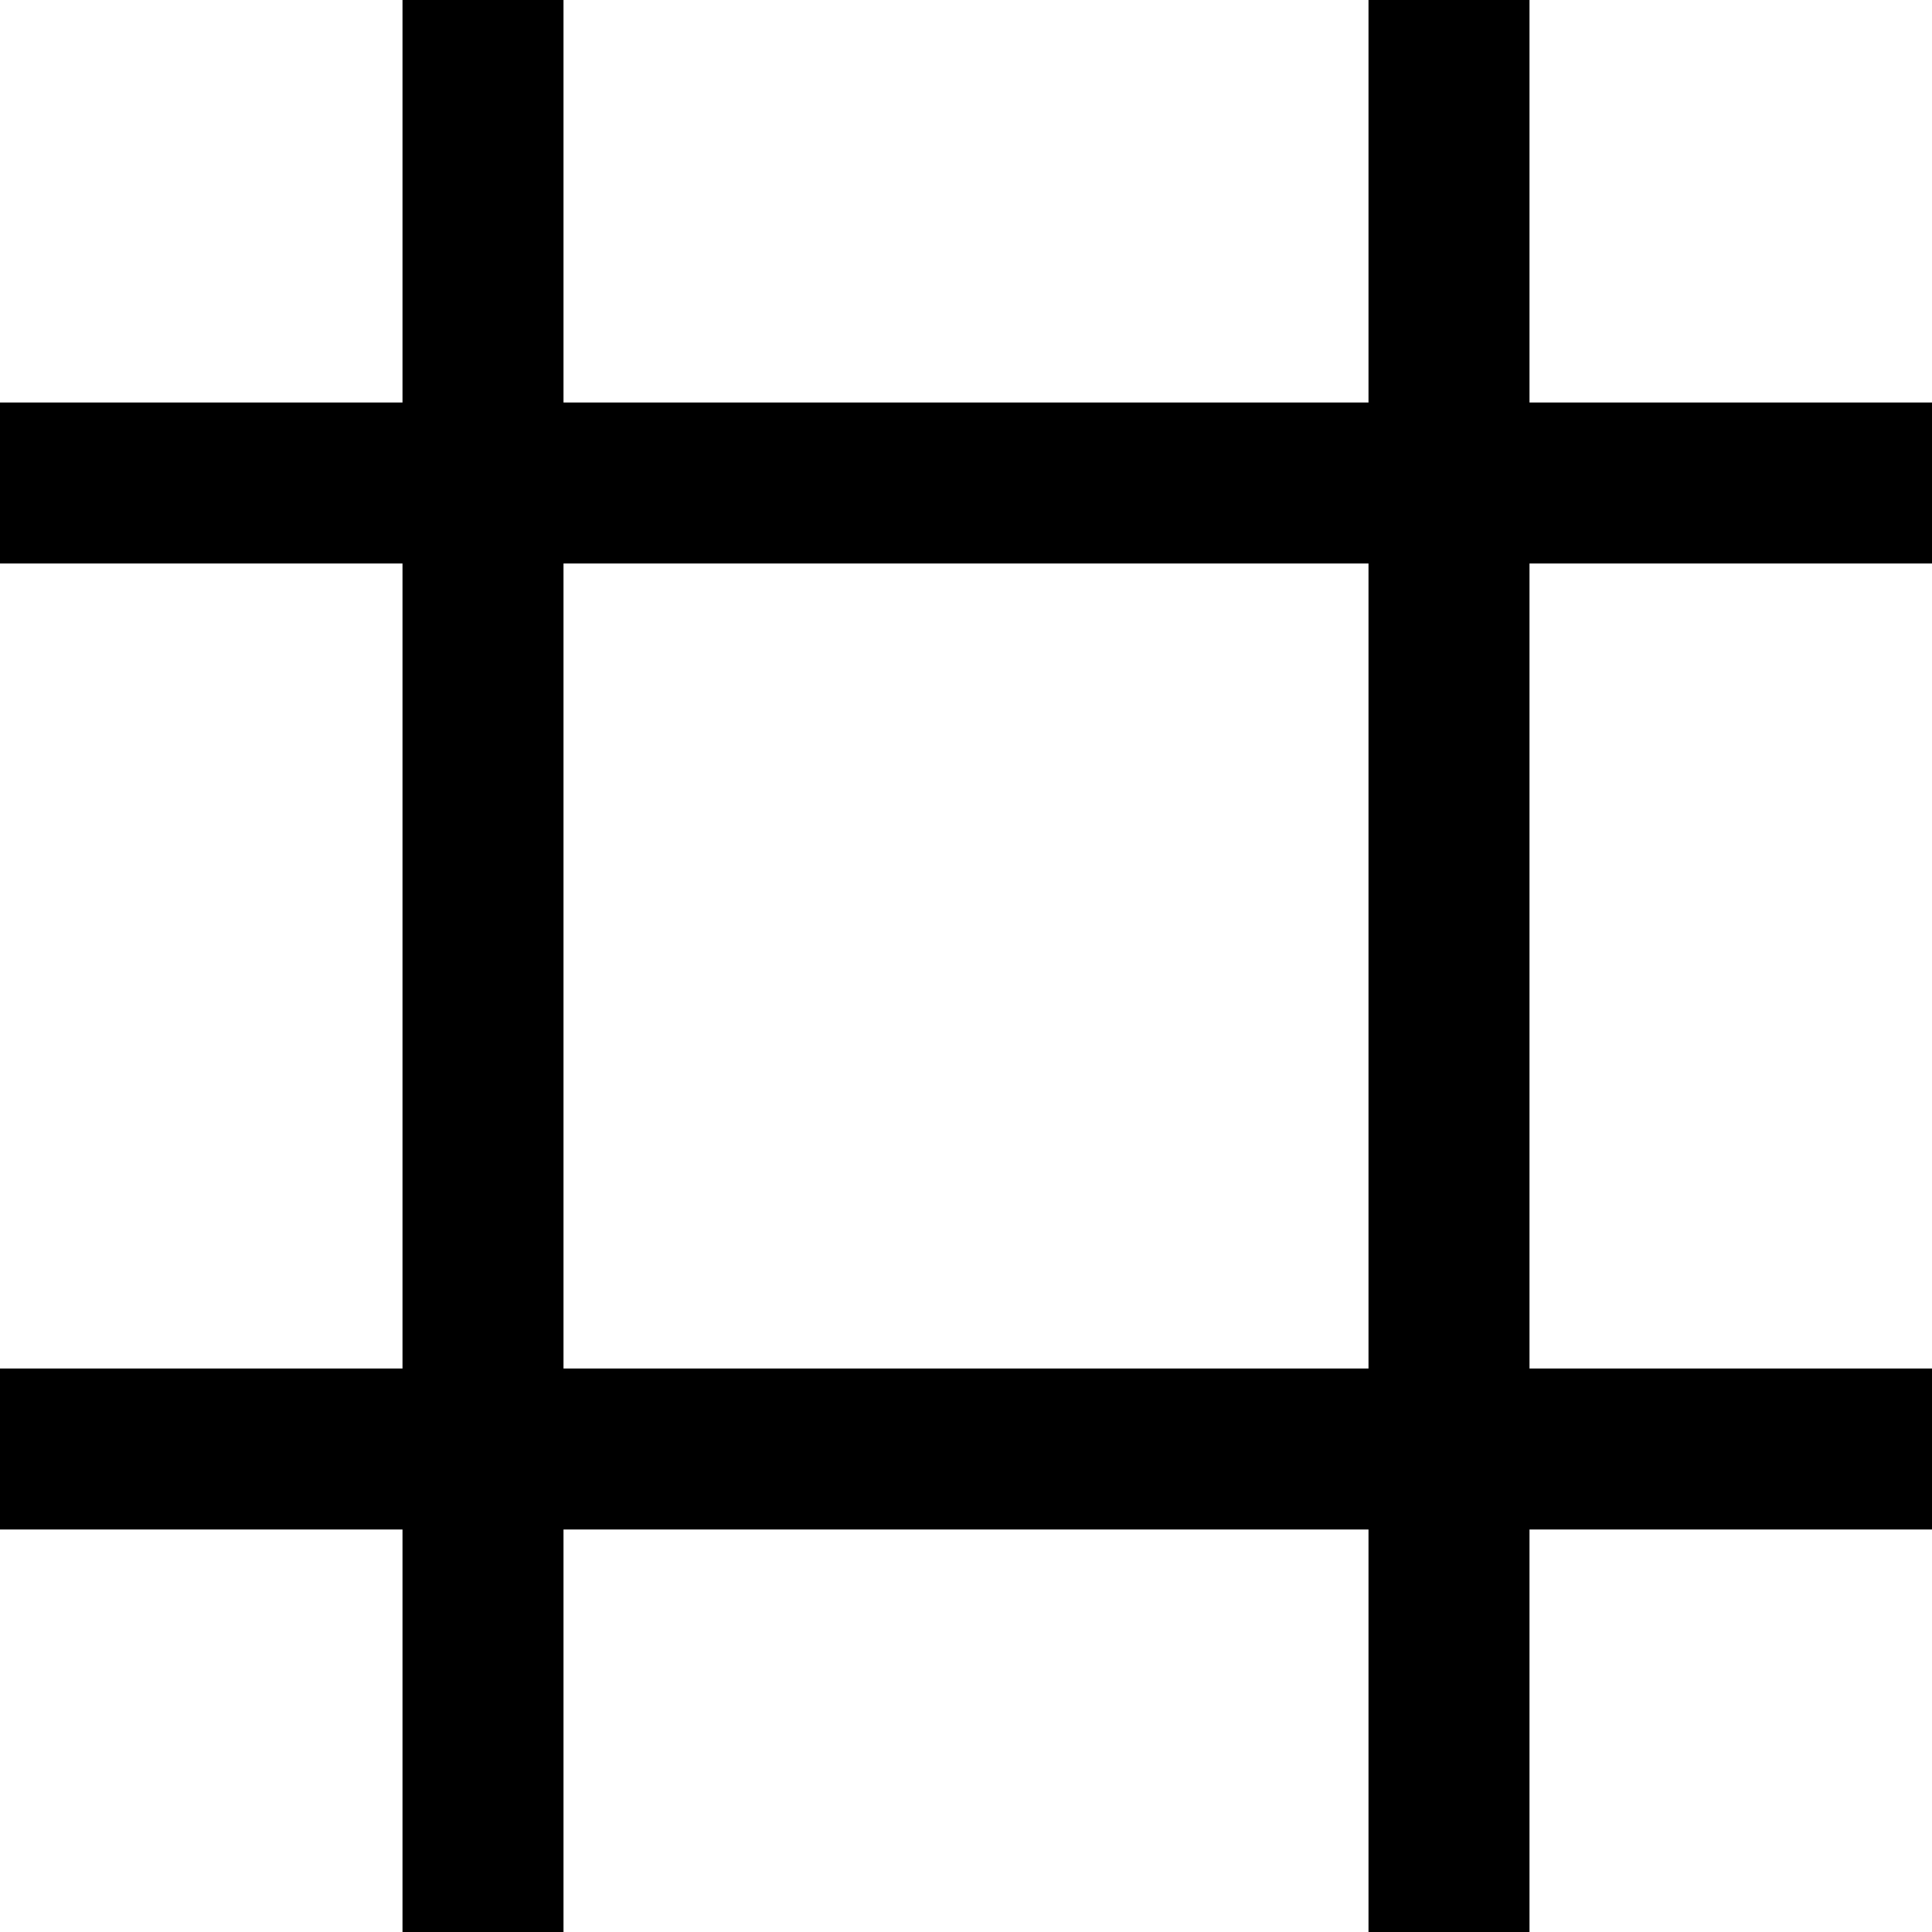
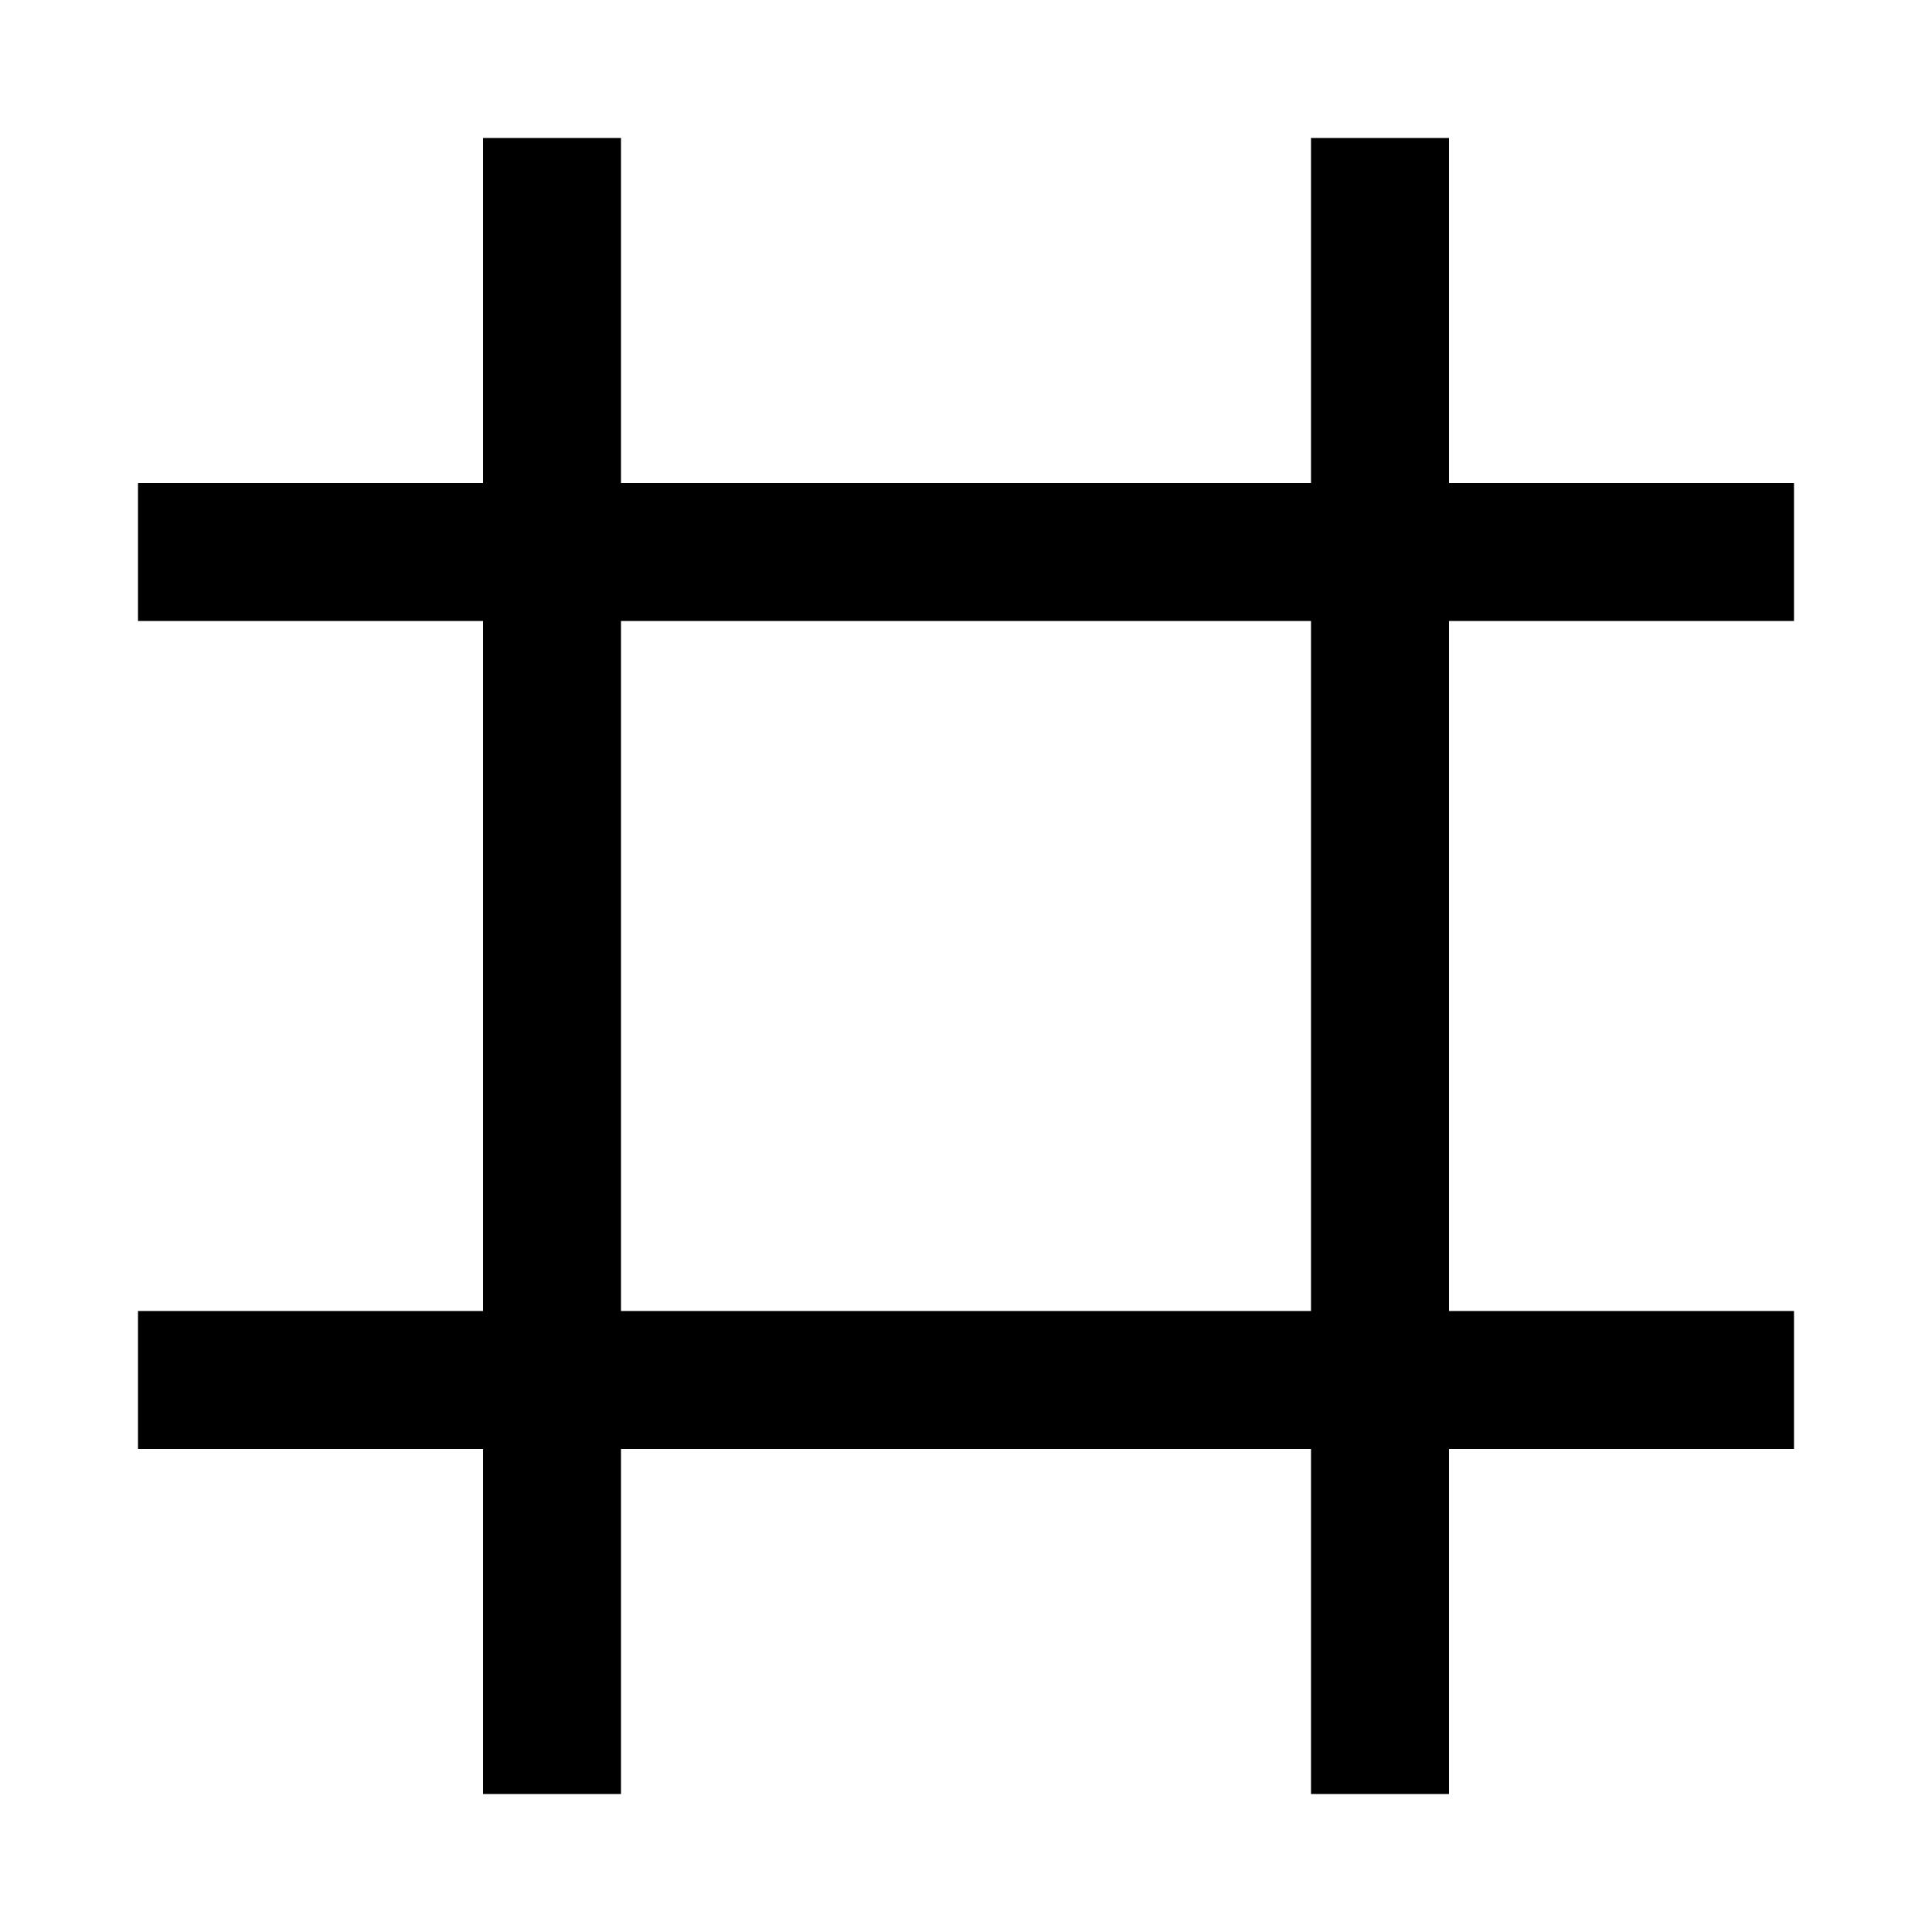
- <svg xmlns="http://www.w3.org/2000/svg" width="24" height="24" viewBox="0 0 24 24" fill="none">
-   <path d="M5 0H7V24H5V0ZM17 0H19V24H17V0ZM0 5H24V7H0V5ZM0 17H24V19H0V17Z" fill="currentColor" />
+ <svg xmlns="http://www.w3.org/2000/svg" width="28" height="28" viewBox="0 0 28 28" fill="none">
+   <path d="M7 2H9V26H7V2ZM19 2H21V26H19V2ZM2 7H26V9H2V7ZM2 19H26V21H2V19Z" fill="currentColor" />
</svg>
